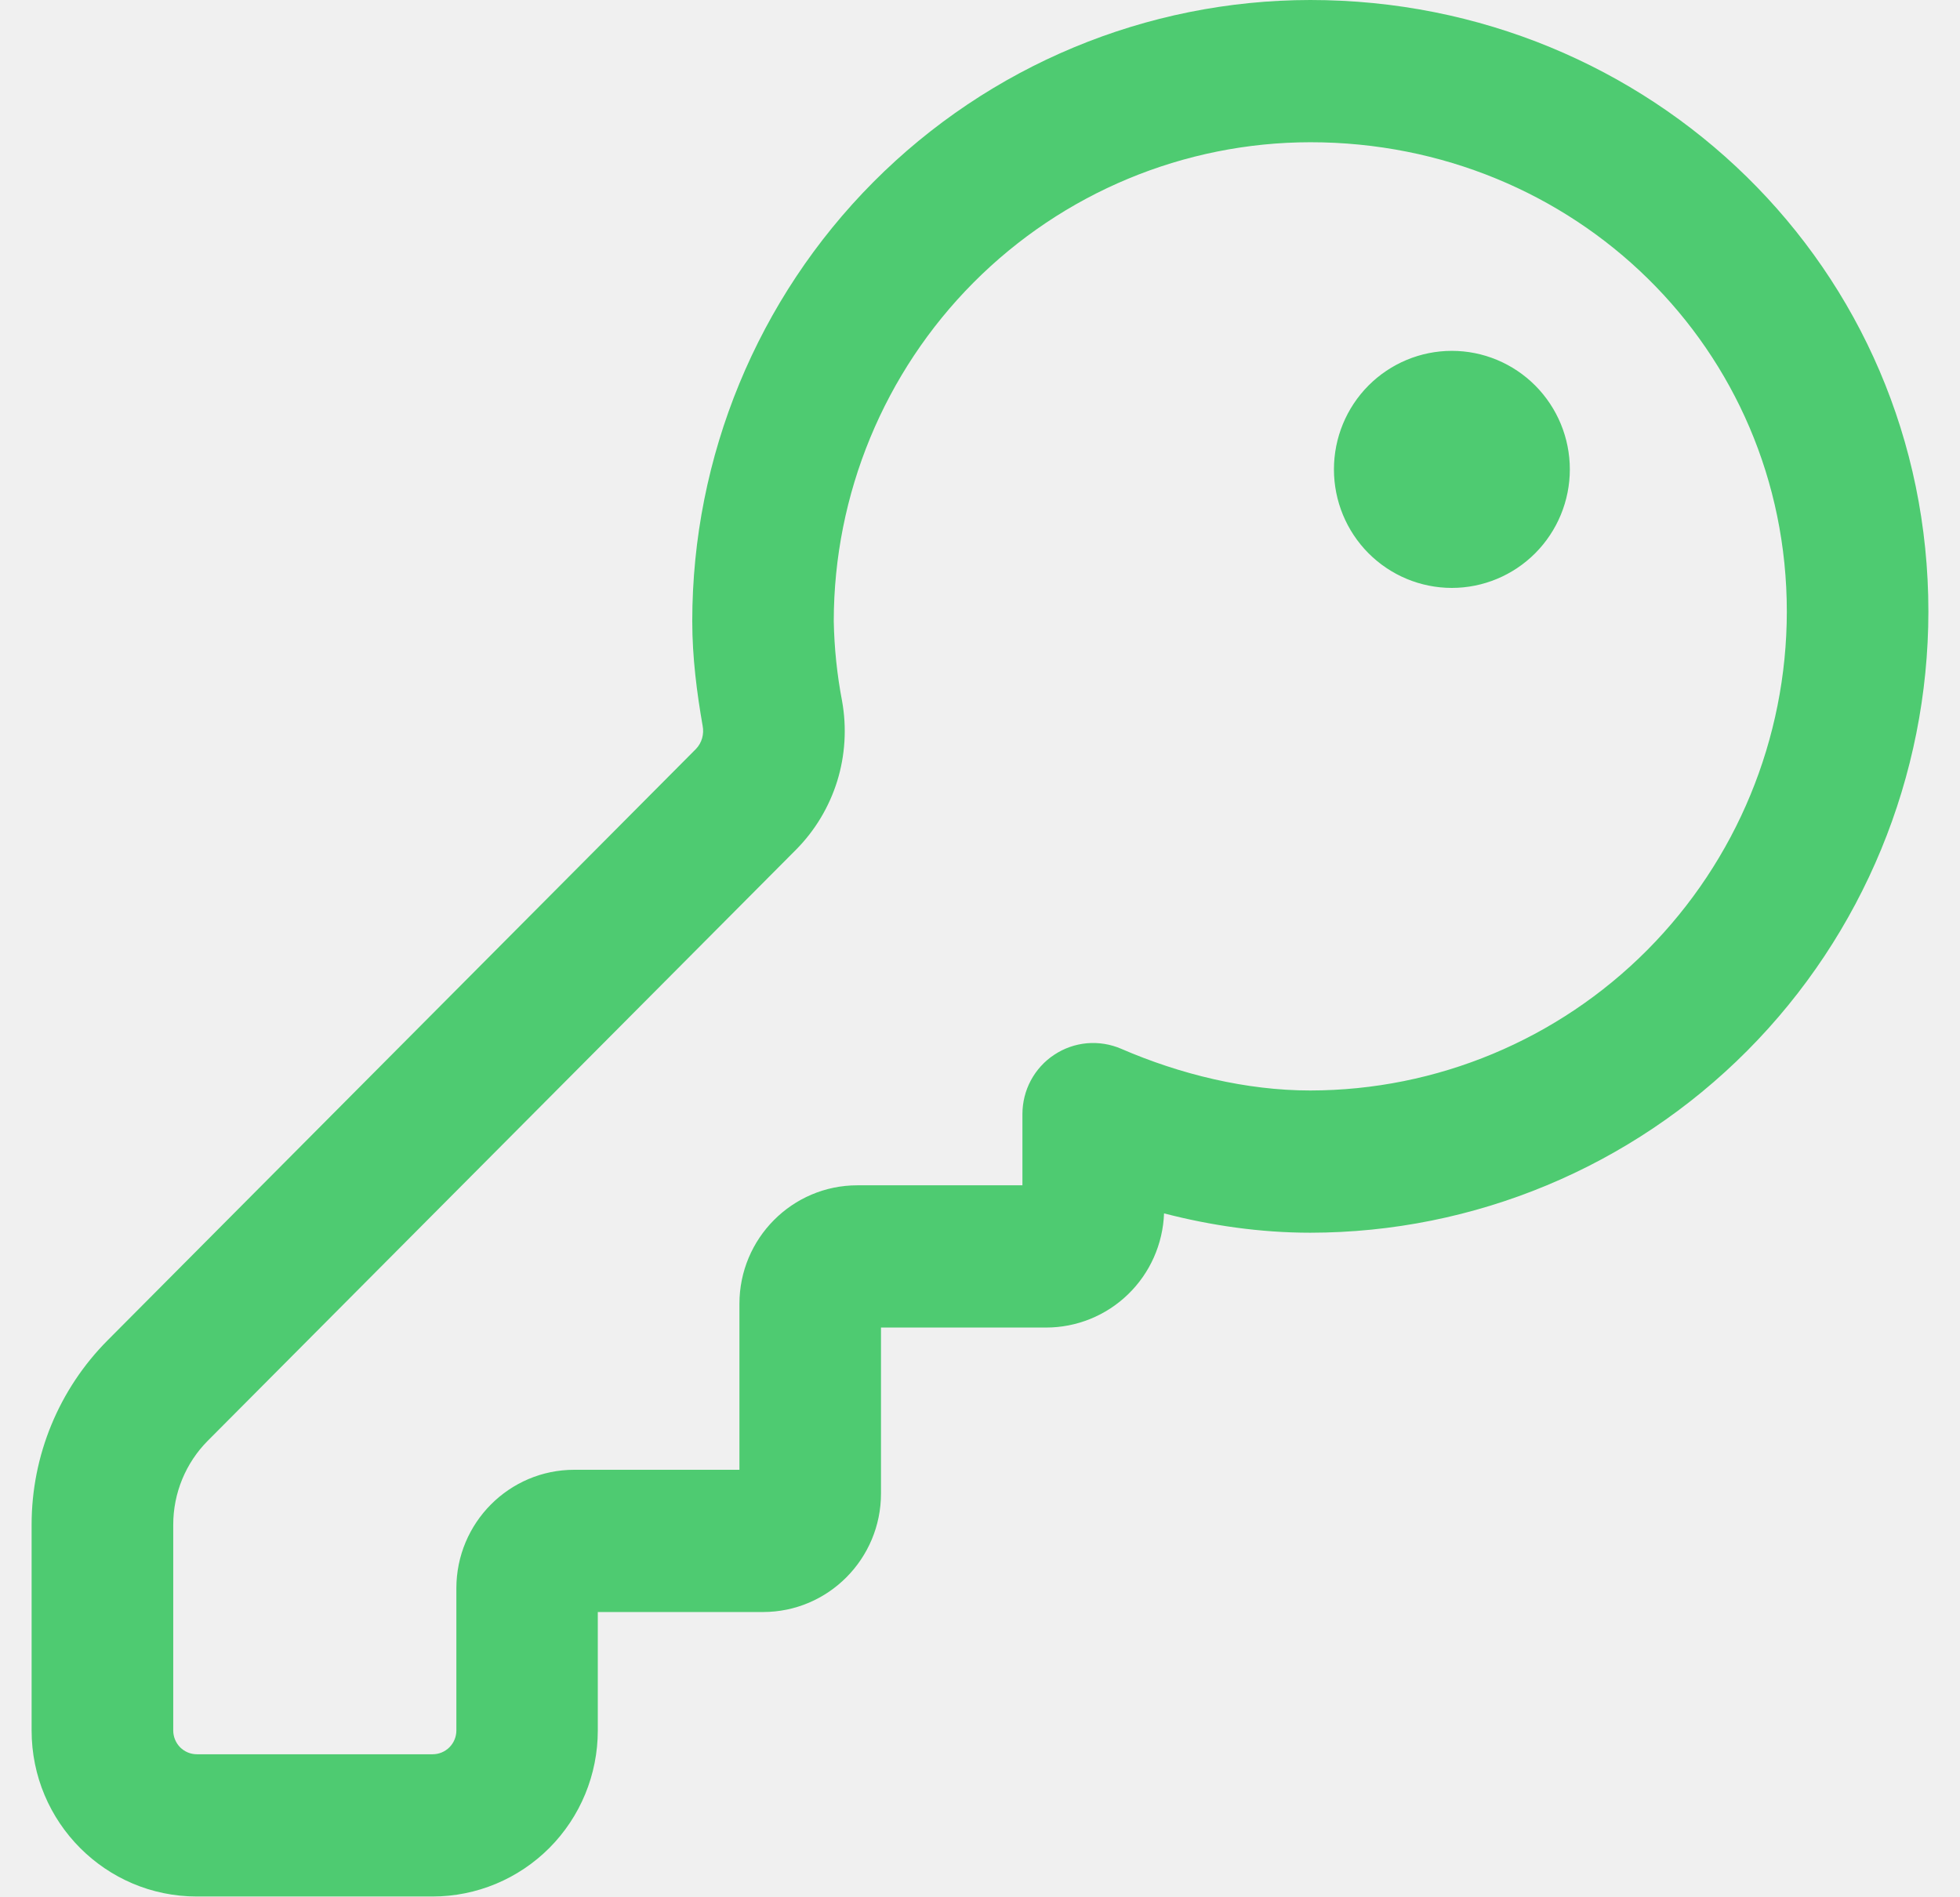
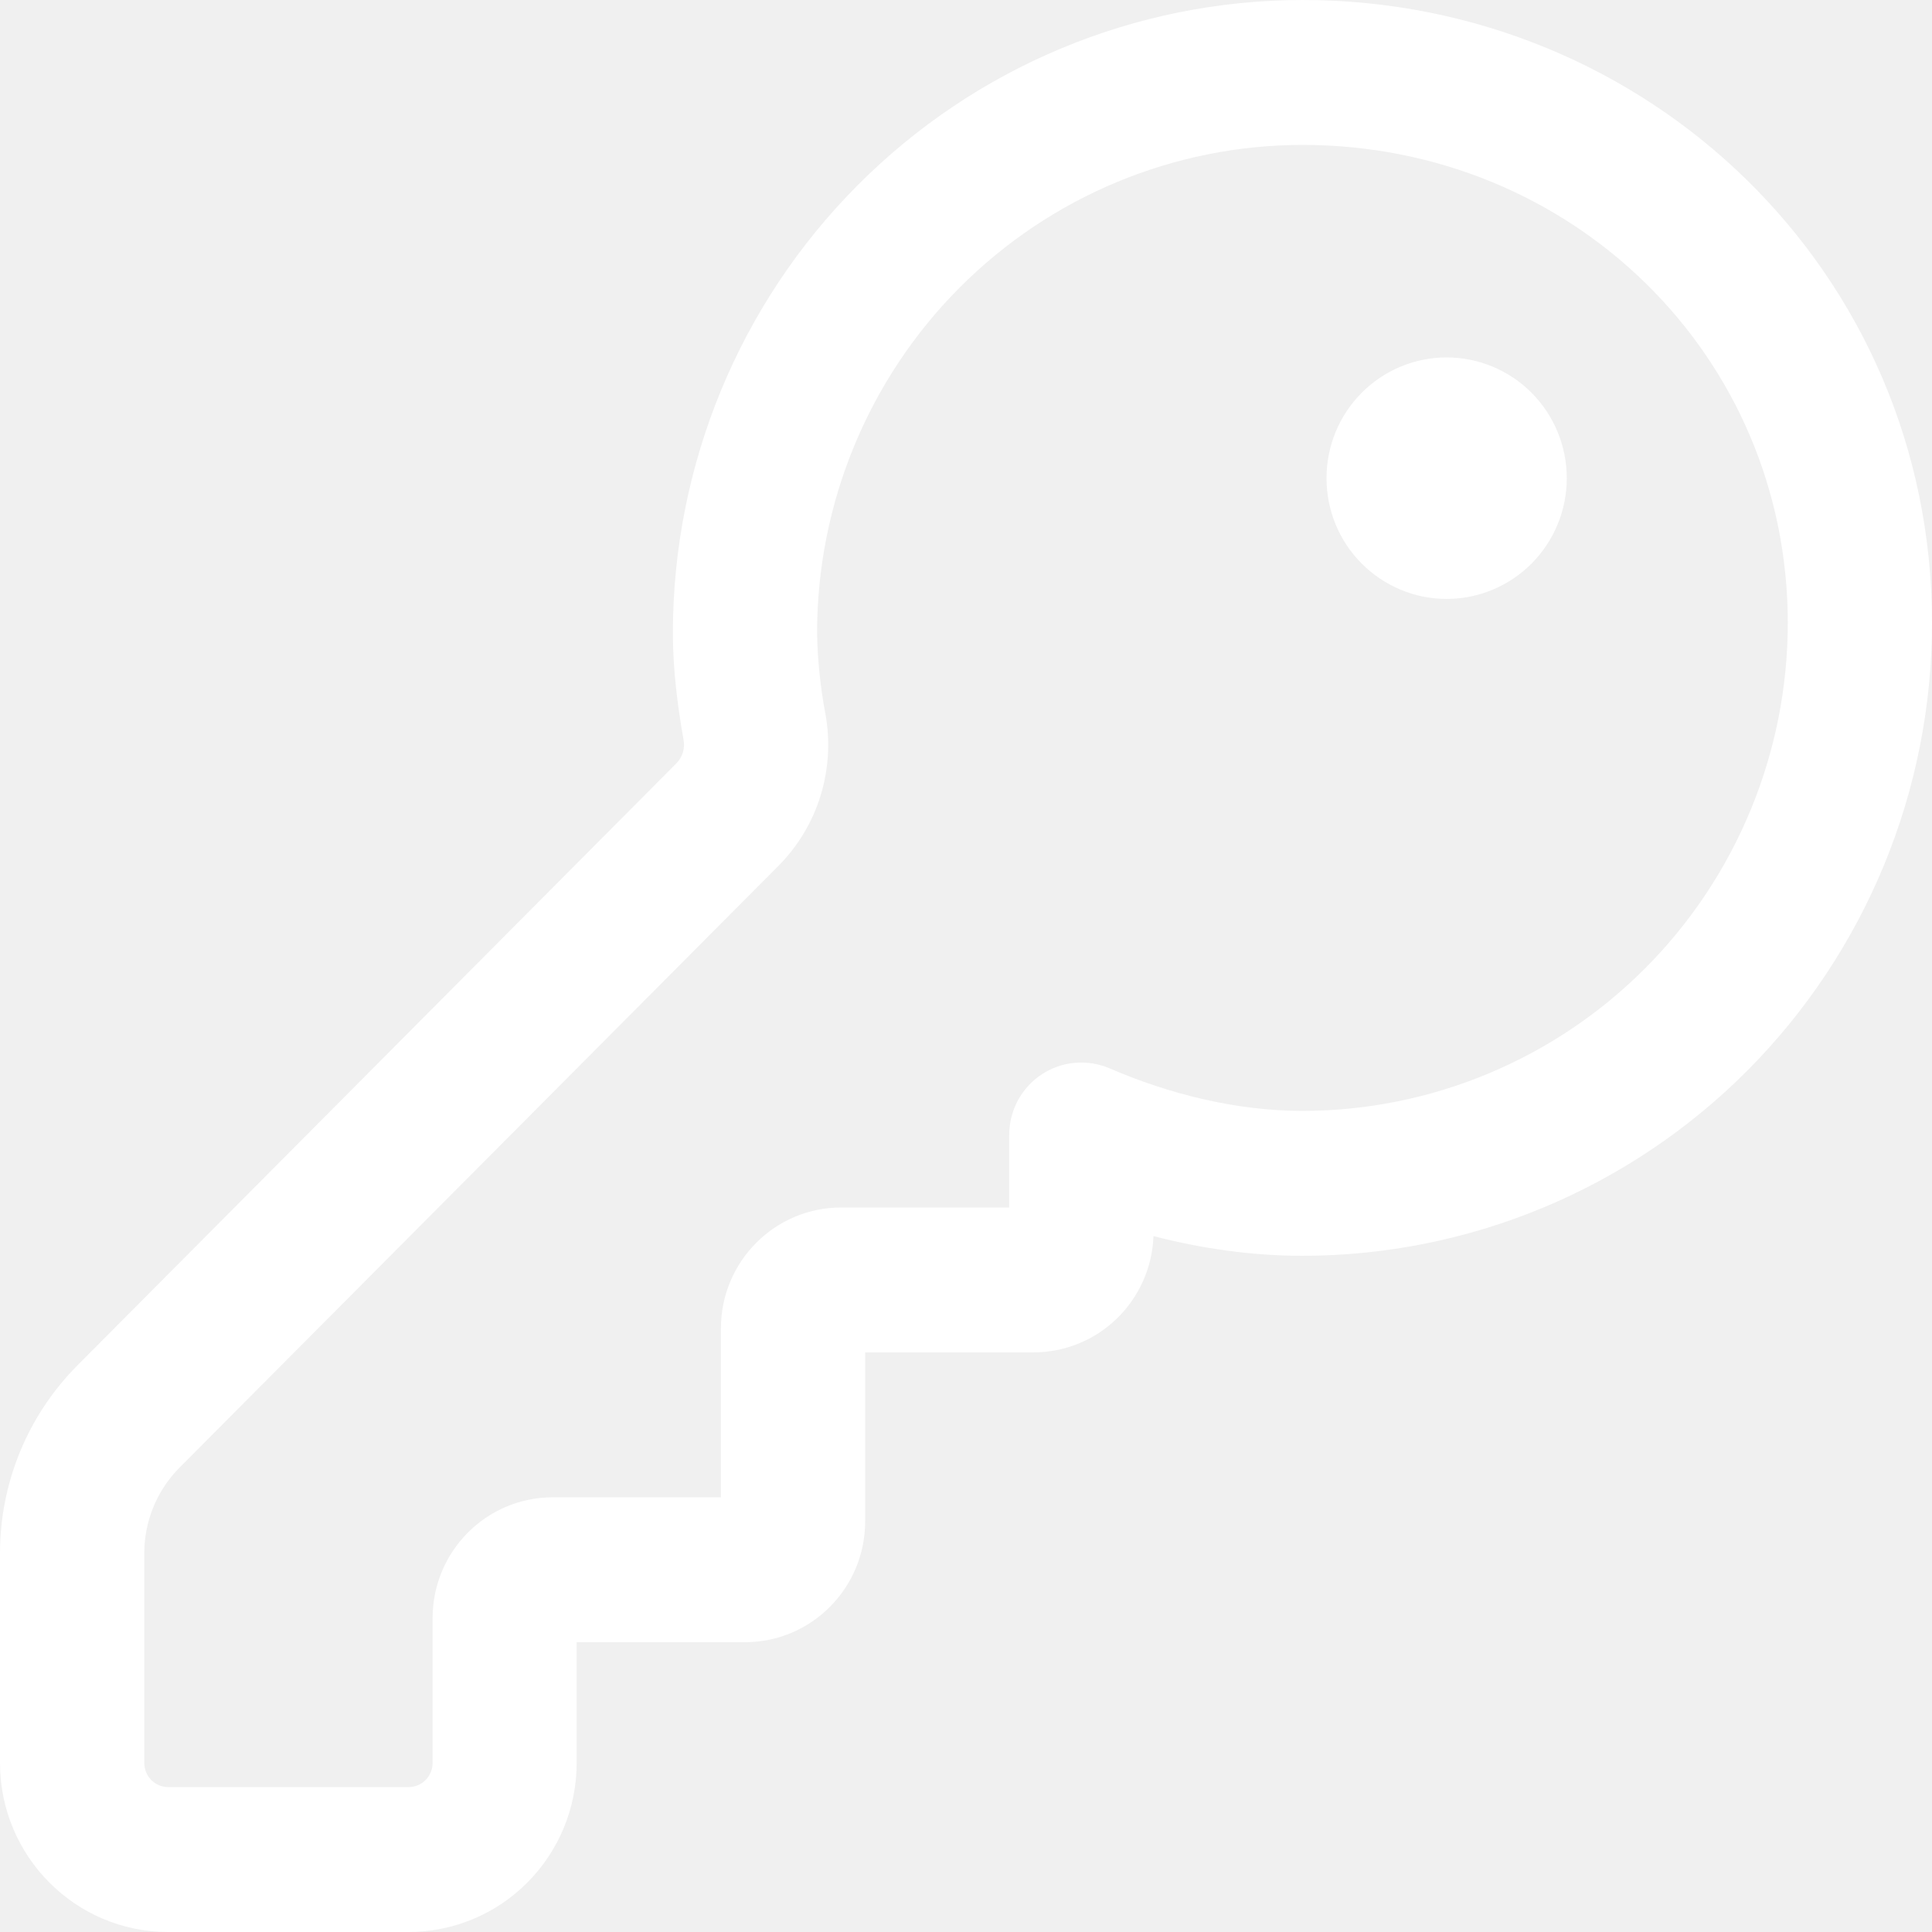
- <svg xmlns="http://www.w3.org/2000/svg" width="31" height="30" viewBox="0 0 31 30" fill="none">
-   <path d="M24.829 7.425C24.829 7.922 24.632 8.399 24.282 8.751C23.932 9.102 23.458 9.3 22.963 9.3C22.468 9.3 21.994 9.102 21.644 8.751C21.294 8.399 21.098 7.922 21.098 7.425C21.098 6.928 21.294 6.451 21.644 6.099C21.994 5.748 22.468 5.55 22.963 5.55C23.458 5.55 23.932 5.748 24.282 6.099C24.632 6.451 24.829 6.928 24.829 7.425ZM20.724 0C18.132 0.002 15.647 1.037 13.814 2.879C11.981 4.722 10.95 7.22 10.949 9.825C10.949 10.405 11.023 10.965 11.113 11.481C11.126 11.546 11.123 11.613 11.105 11.677C11.087 11.741 11.054 11.799 11.008 11.847L1.703 21.201C0.933 21.974 0.5 23.023 0.5 24.117V27.375C0.5 28.824 1.67 30 3.112 30H6.843C7.536 30 8.2 29.723 8.69 29.231C9.18 28.739 9.455 28.071 9.455 27.375V25.5H12.068C13.098 25.5 13.934 24.66 13.934 23.625V21H16.546C17.029 21 17.493 20.812 17.841 20.475C18.189 20.139 18.393 19.679 18.411 19.194C19.151 19.386 19.933 19.5 20.724 19.5C23.317 19.498 25.802 18.463 27.635 16.621C29.468 14.778 30.498 12.28 30.5 9.675C30.5 4.229 26.093 0 20.724 0ZM13.187 9.825C13.189 7.816 13.984 5.891 15.397 4.47C16.81 3.05 18.726 2.252 20.724 2.25C24.906 2.25 28.261 5.521 28.261 9.675C28.26 11.684 27.465 13.609 26.052 15.03C24.639 16.45 22.723 17.248 20.724 17.25C19.709 17.25 18.665 16.994 17.732 16.59C17.562 16.517 17.376 16.487 17.191 16.503C17.006 16.52 16.829 16.582 16.674 16.685C16.519 16.787 16.392 16.927 16.304 17.091C16.216 17.255 16.171 17.439 16.171 17.625V18.75H13.56C12.531 18.75 11.695 19.59 11.695 20.625V23.25H9.083C8.053 23.25 7.218 24.09 7.218 25.125V27.375C7.218 27.474 7.178 27.57 7.108 27.64C7.038 27.71 6.943 27.75 6.844 27.75H3.113C3.014 27.75 2.919 27.71 2.849 27.64C2.78 27.57 2.74 27.474 2.74 27.375V24.117C2.74 23.62 2.937 23.142 3.286 22.791L12.593 13.438C12.893 13.135 13.115 12.763 13.242 12.355C13.368 11.946 13.394 11.513 13.319 11.092C13.239 10.675 13.195 10.251 13.187 9.825Z" fill="#4ECB71" />
+ <svg xmlns="http://www.w3.org/2000/svg" width="25" height="25" viewBox="0 0 25 25" fill="none">
+   <path d="M20.274 6.188C20.274 6.602 20.11 6.999 19.819 7.292C19.527 7.585 19.131 7.75 18.719 7.75C18.307 7.75 17.912 7.585 17.62 7.292C17.328 6.999 17.165 6.602 17.165 6.188C17.165 5.773 17.328 5.376 17.62 5.083C17.912 4.79 18.307 4.625 18.719 4.625C19.131 4.625 19.527 4.79 19.819 5.083C20.11 5.376 20.274 5.773 20.274 6.188ZM16.854 0C14.694 0.001 12.622 0.864 11.095 2.4C9.567 3.935 8.709 6.016 8.707 8.188C8.707 8.671 8.769 9.137 8.844 9.568C8.855 9.622 8.853 9.678 8.838 9.731C8.823 9.784 8.795 9.832 8.757 9.873L1.002 17.668C0.361 18.312 0 19.186 0 20.098V22.812C0 24.02 0.975 25 2.177 25H5.286C5.863 25 6.417 24.77 6.825 24.359C7.233 23.949 7.462 23.393 7.462 22.812V21.25H9.64C10.498 21.25 11.195 20.55 11.195 19.688V17.5H13.371C13.774 17.5 14.161 17.344 14.451 17.063C14.741 16.782 14.911 16.399 14.926 15.995C15.543 16.155 16.195 16.25 16.854 16.25C19.014 16.249 21.085 15.386 22.613 13.851C24.14 12.315 24.999 10.234 25 8.062C25 3.524 21.327 0 16.854 0ZM10.573 8.188C10.574 6.514 11.236 4.909 12.414 3.725C13.591 2.542 15.188 1.876 16.854 1.875C20.338 1.875 23.134 4.601 23.134 8.062C23.133 9.736 22.471 11.341 21.293 12.525C20.116 13.708 18.519 14.374 16.854 14.375C16.008 14.375 15.137 14.161 14.36 13.825C14.218 13.764 14.063 13.739 13.909 13.753C13.755 13.766 13.607 13.818 13.478 13.904C13.349 13.989 13.243 14.106 13.17 14.242C13.097 14.379 13.059 14.532 13.059 14.688V15.625H10.884C10.026 15.625 9.329 16.325 9.329 17.188V19.375H7.153C6.294 19.375 5.598 20.075 5.598 20.938V22.812C5.598 22.895 5.565 22.975 5.507 23.034C5.449 23.092 5.37 23.125 5.287 23.125H2.178C2.095 23.125 2.016 23.092 1.958 23.034C1.9 22.975 1.867 22.895 1.867 22.812V20.098C1.867 19.684 2.031 19.285 2.322 18.992L10.078 11.199C10.328 10.946 10.513 10.636 10.618 10.296C10.723 9.955 10.745 9.594 10.682 9.244C10.616 8.896 10.579 8.542 10.573 8.188Z" fill="white" />
</svg>
